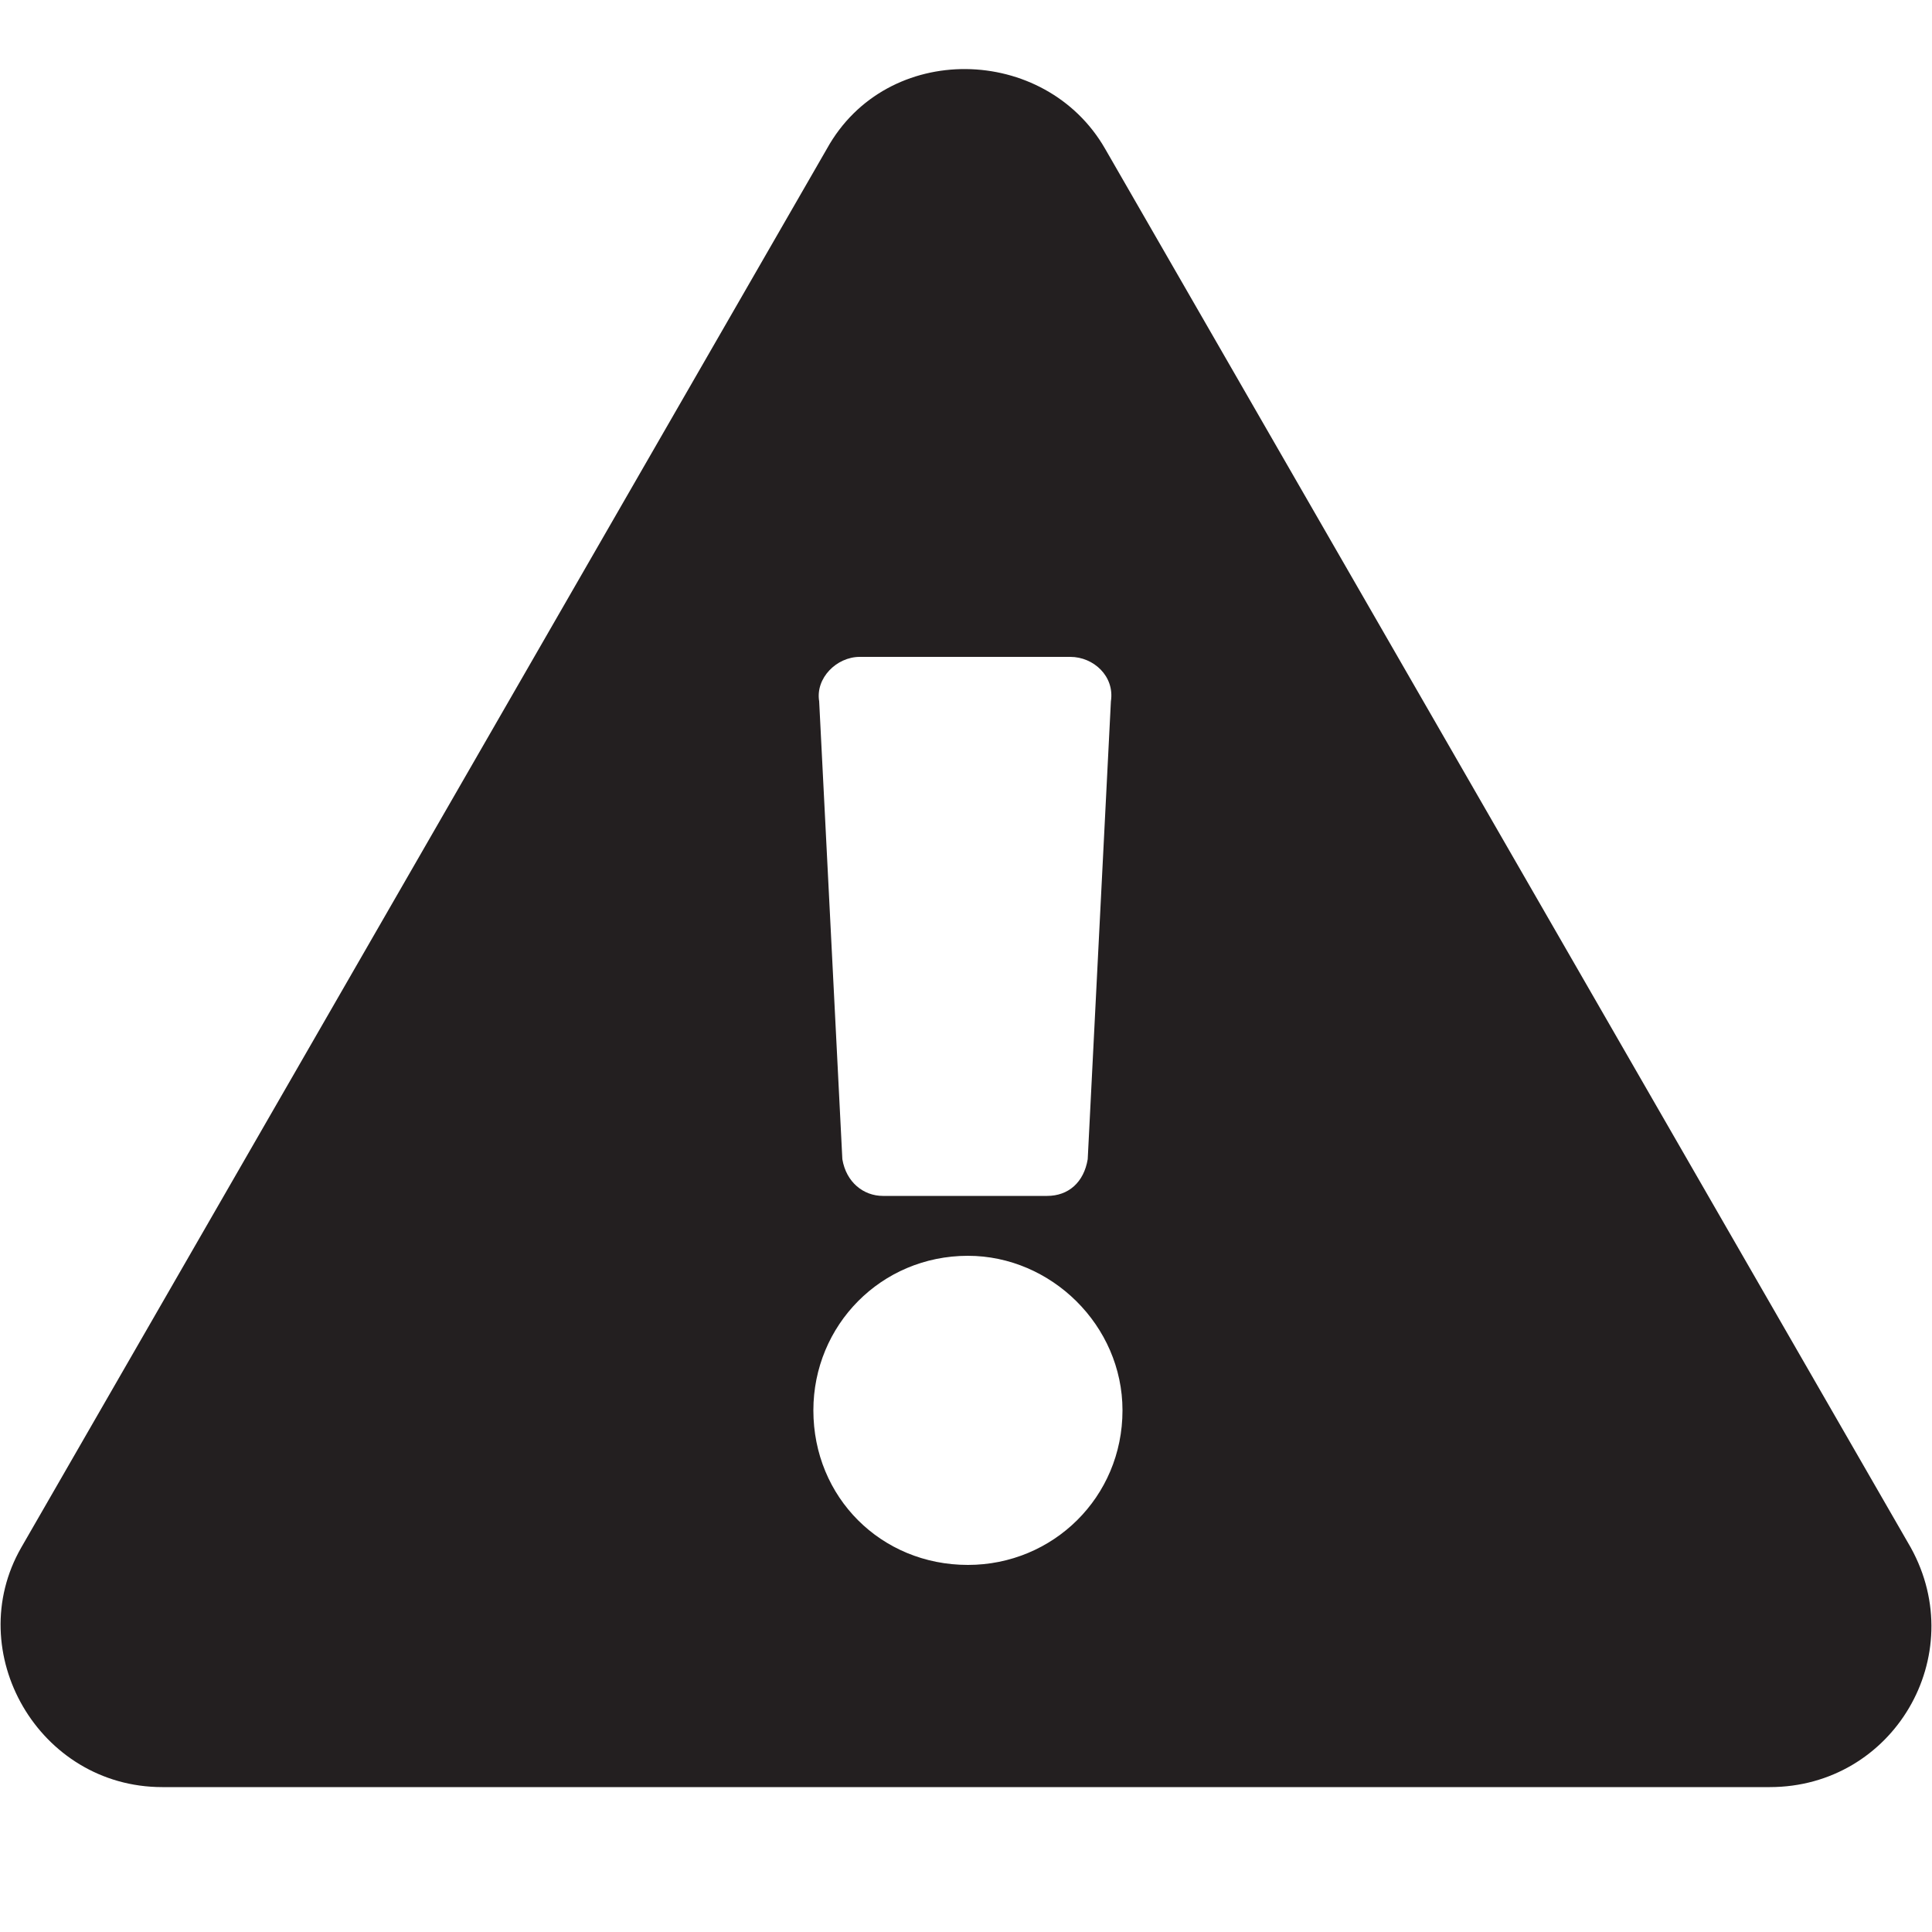
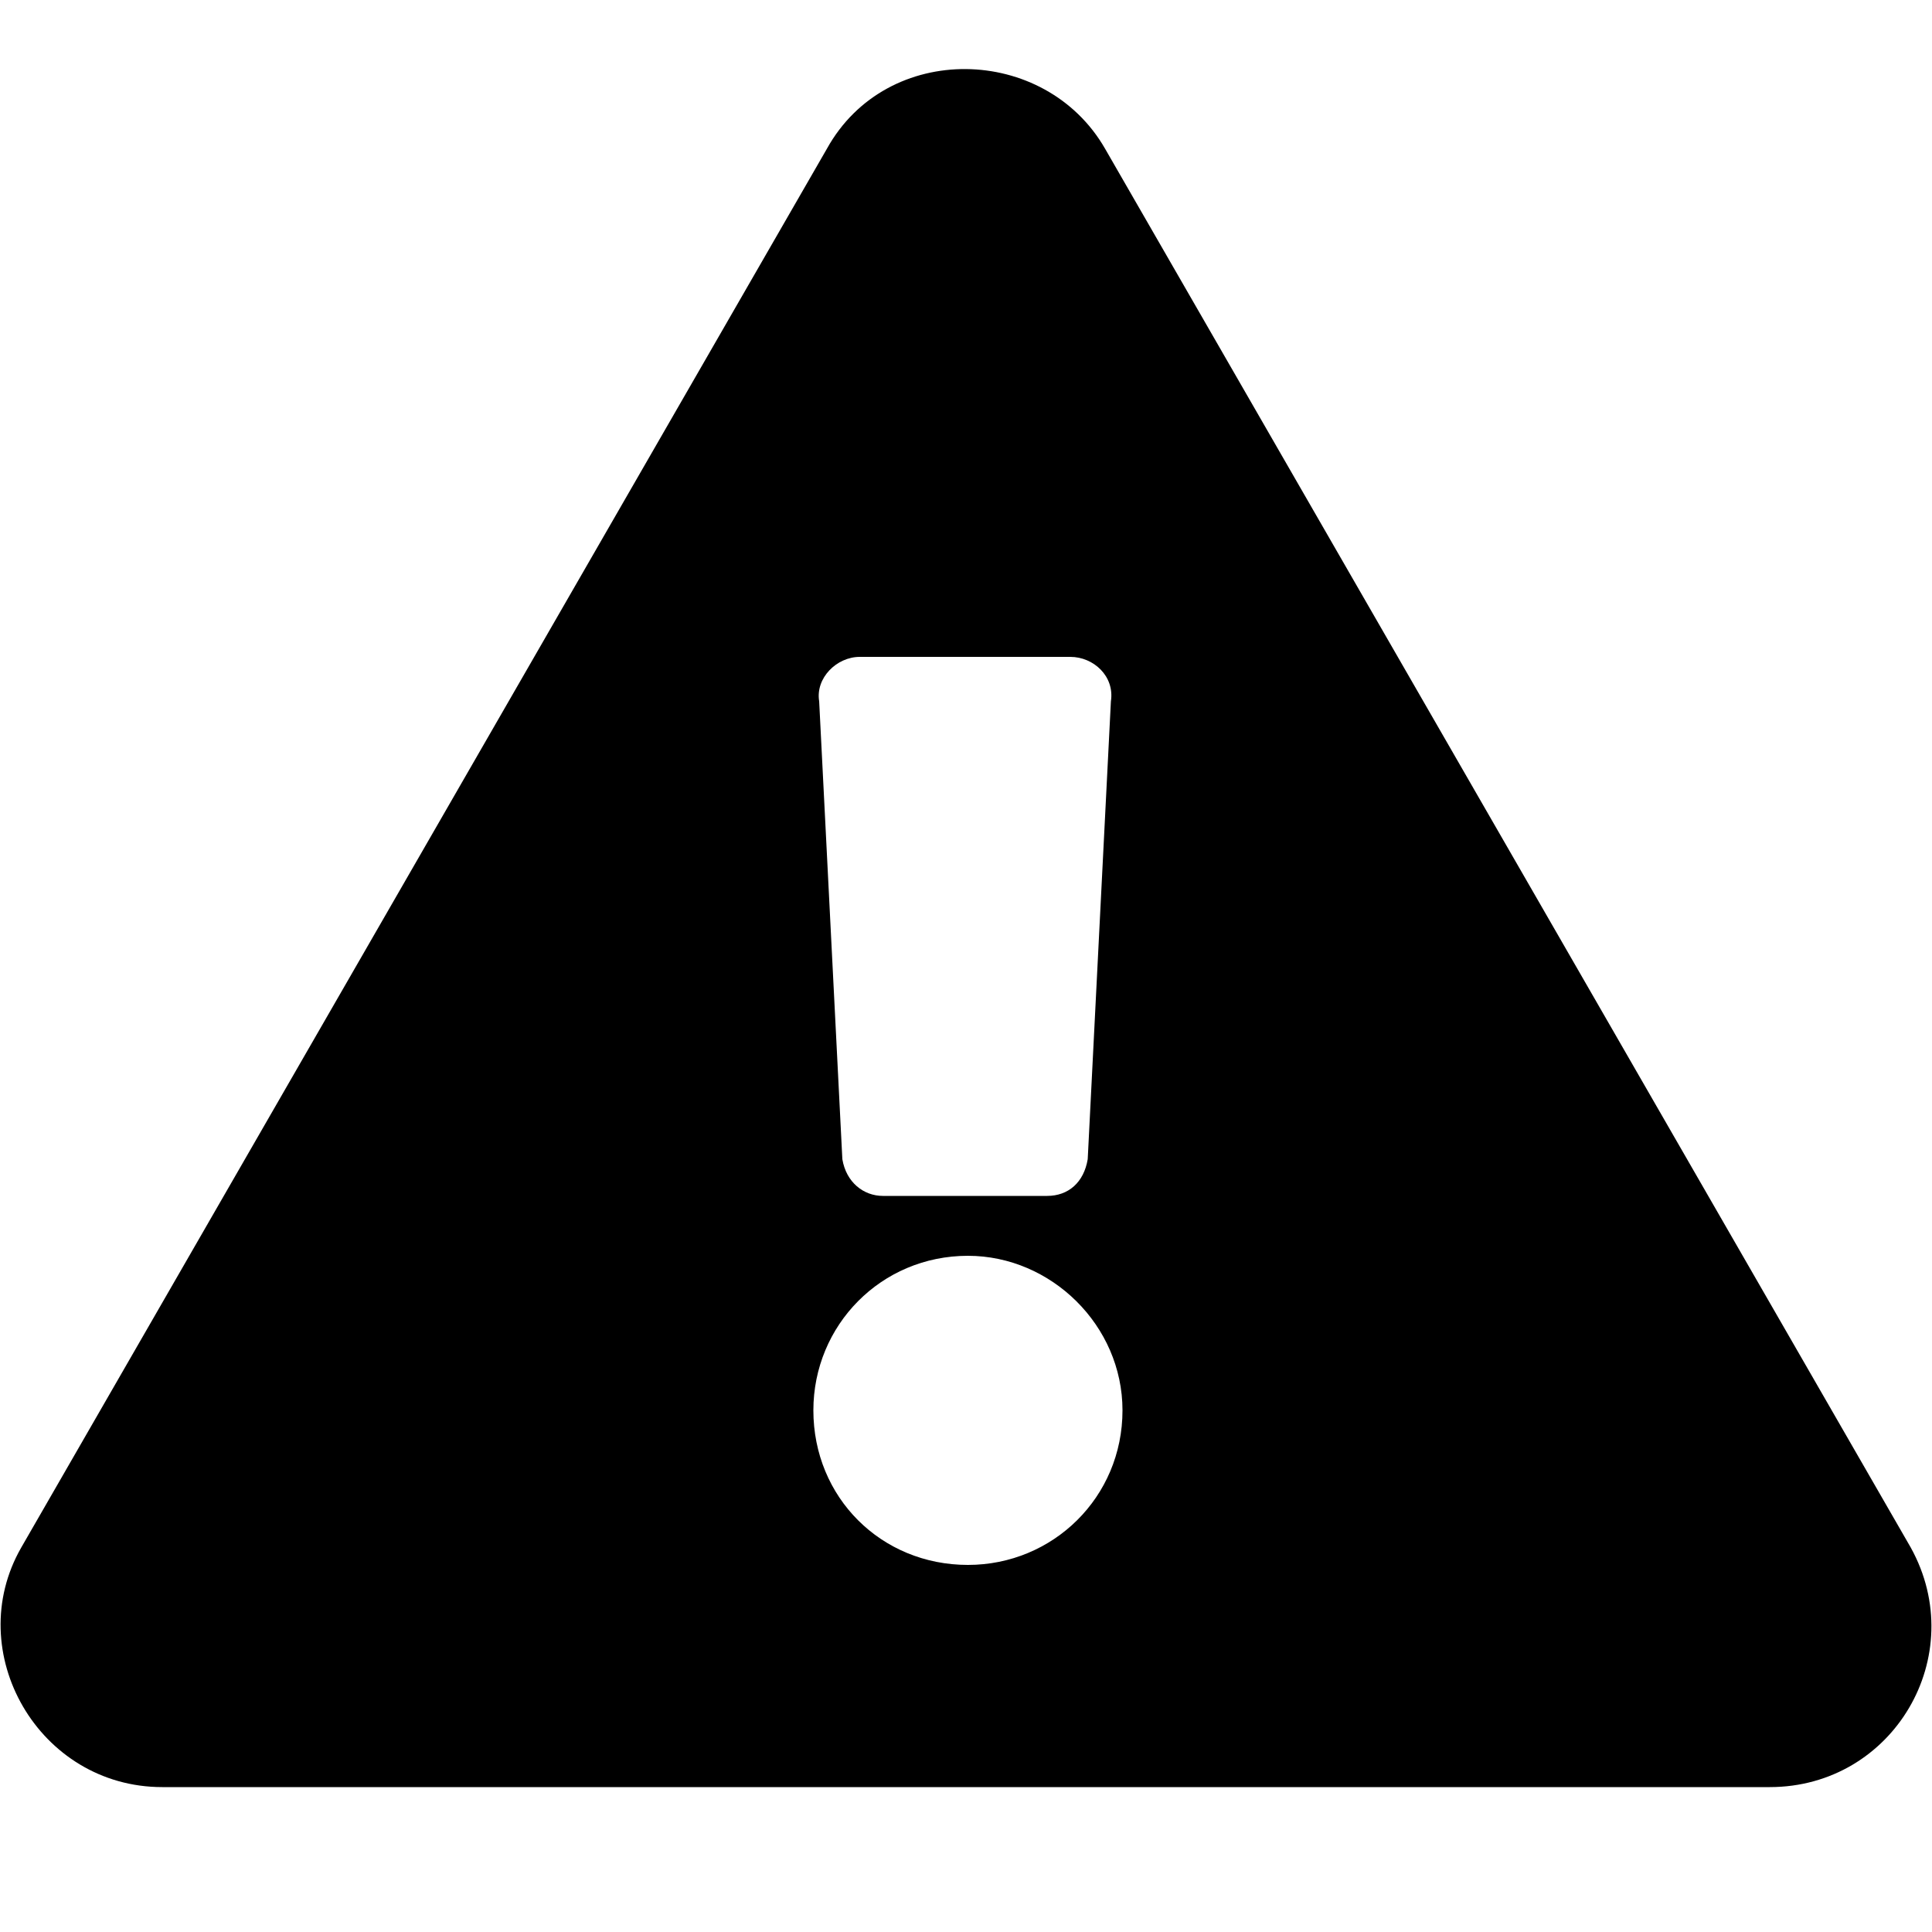
<svg xmlns="http://www.w3.org/2000/svg" version="1.1" id="Layer_1" x="0px" y="0px" viewBox="0 0 100 100" style="enable-background:new 0 0 100 100;" xml:space="preserve">
-   <style type="text/css">
- 	.st0{fill:#231F20;}
- </style>
-   <path class="st0" d="M98.9,80.1L57.2,7.7c-3.1-5.4-11.3-5.6-14.4,0L1.1,80.1C-2,85.5,2,92.5,8.4,92.5h83.2  C98,92.5,102,85.7,98.9,80.1z M50.1,65c4.3,0,8,3.6,8,8c0,4.5-3.6,8-8,8c-4.5,0-8-3.5-8-8C42.1,68.6,45.6,65,50.1,65z M42.4,36.3  c-0.2-1.2,0.9-2.3,2.1-2.3h10.9c1.2,0,2.3,1,2.1,2.3L56.3,60c-0.2,1.2-1,1.9-2.1,1.9h-8.5c-1,0-1.9-0.7-2.1-1.9L42.4,36.3z" />
+   <path d="M98.9,80.1L57.2,7.7c-3.1-5.4-11.3-5.6-14.4,0L1.1,80.1C-2,85.5,2,92.5,8.4,92.5h83.2  C98,92.5,102,85.7,98.9,80.1z M50.1,65c4.3,0,8,3.6,8,8c0,4.5-3.6,8-8,8c-4.5,0-8-3.5-8-8C42.1,68.6,45.6,65,50.1,65z M42.4,36.3  c-0.2-1.2,0.9-2.3,2.1-2.3h10.9c1.2,0,2.3,1,2.1,2.3L56.3,60c-0.2,1.2-1,1.9-2.1,1.9h-8.5c-1,0-1.9-0.7-2.1-1.9L42.4,36.3z" />
</svg>
